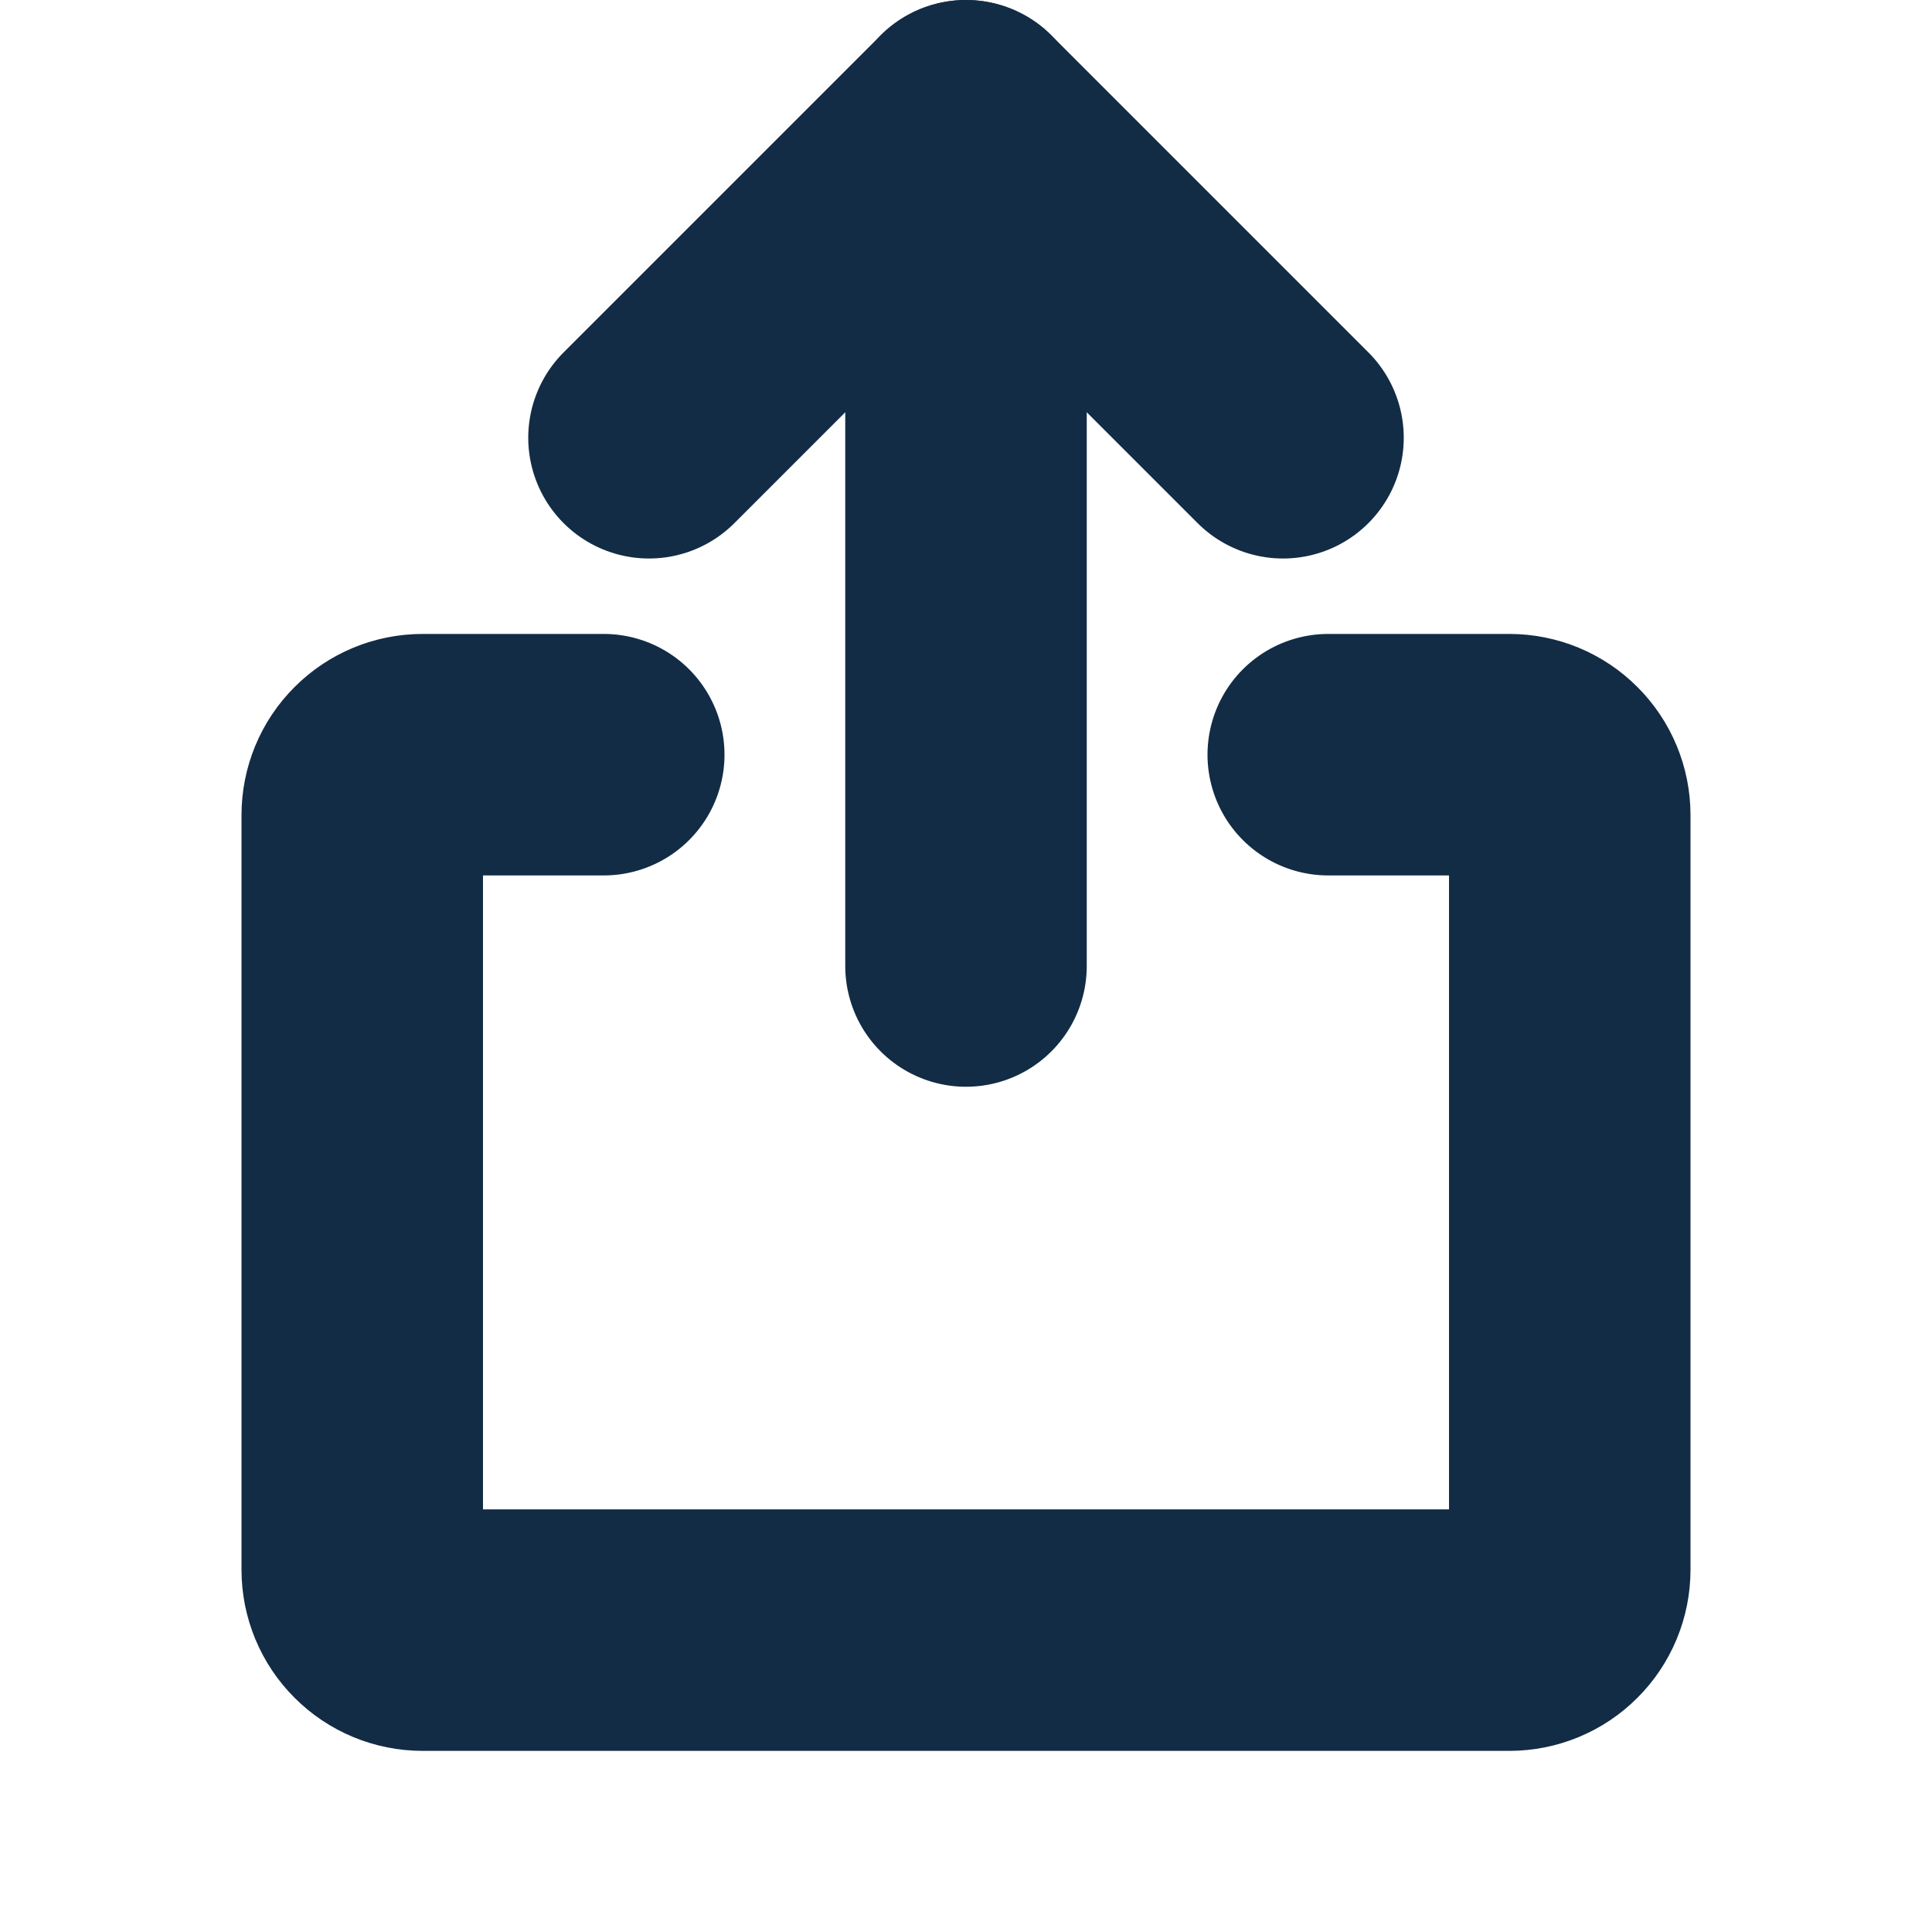
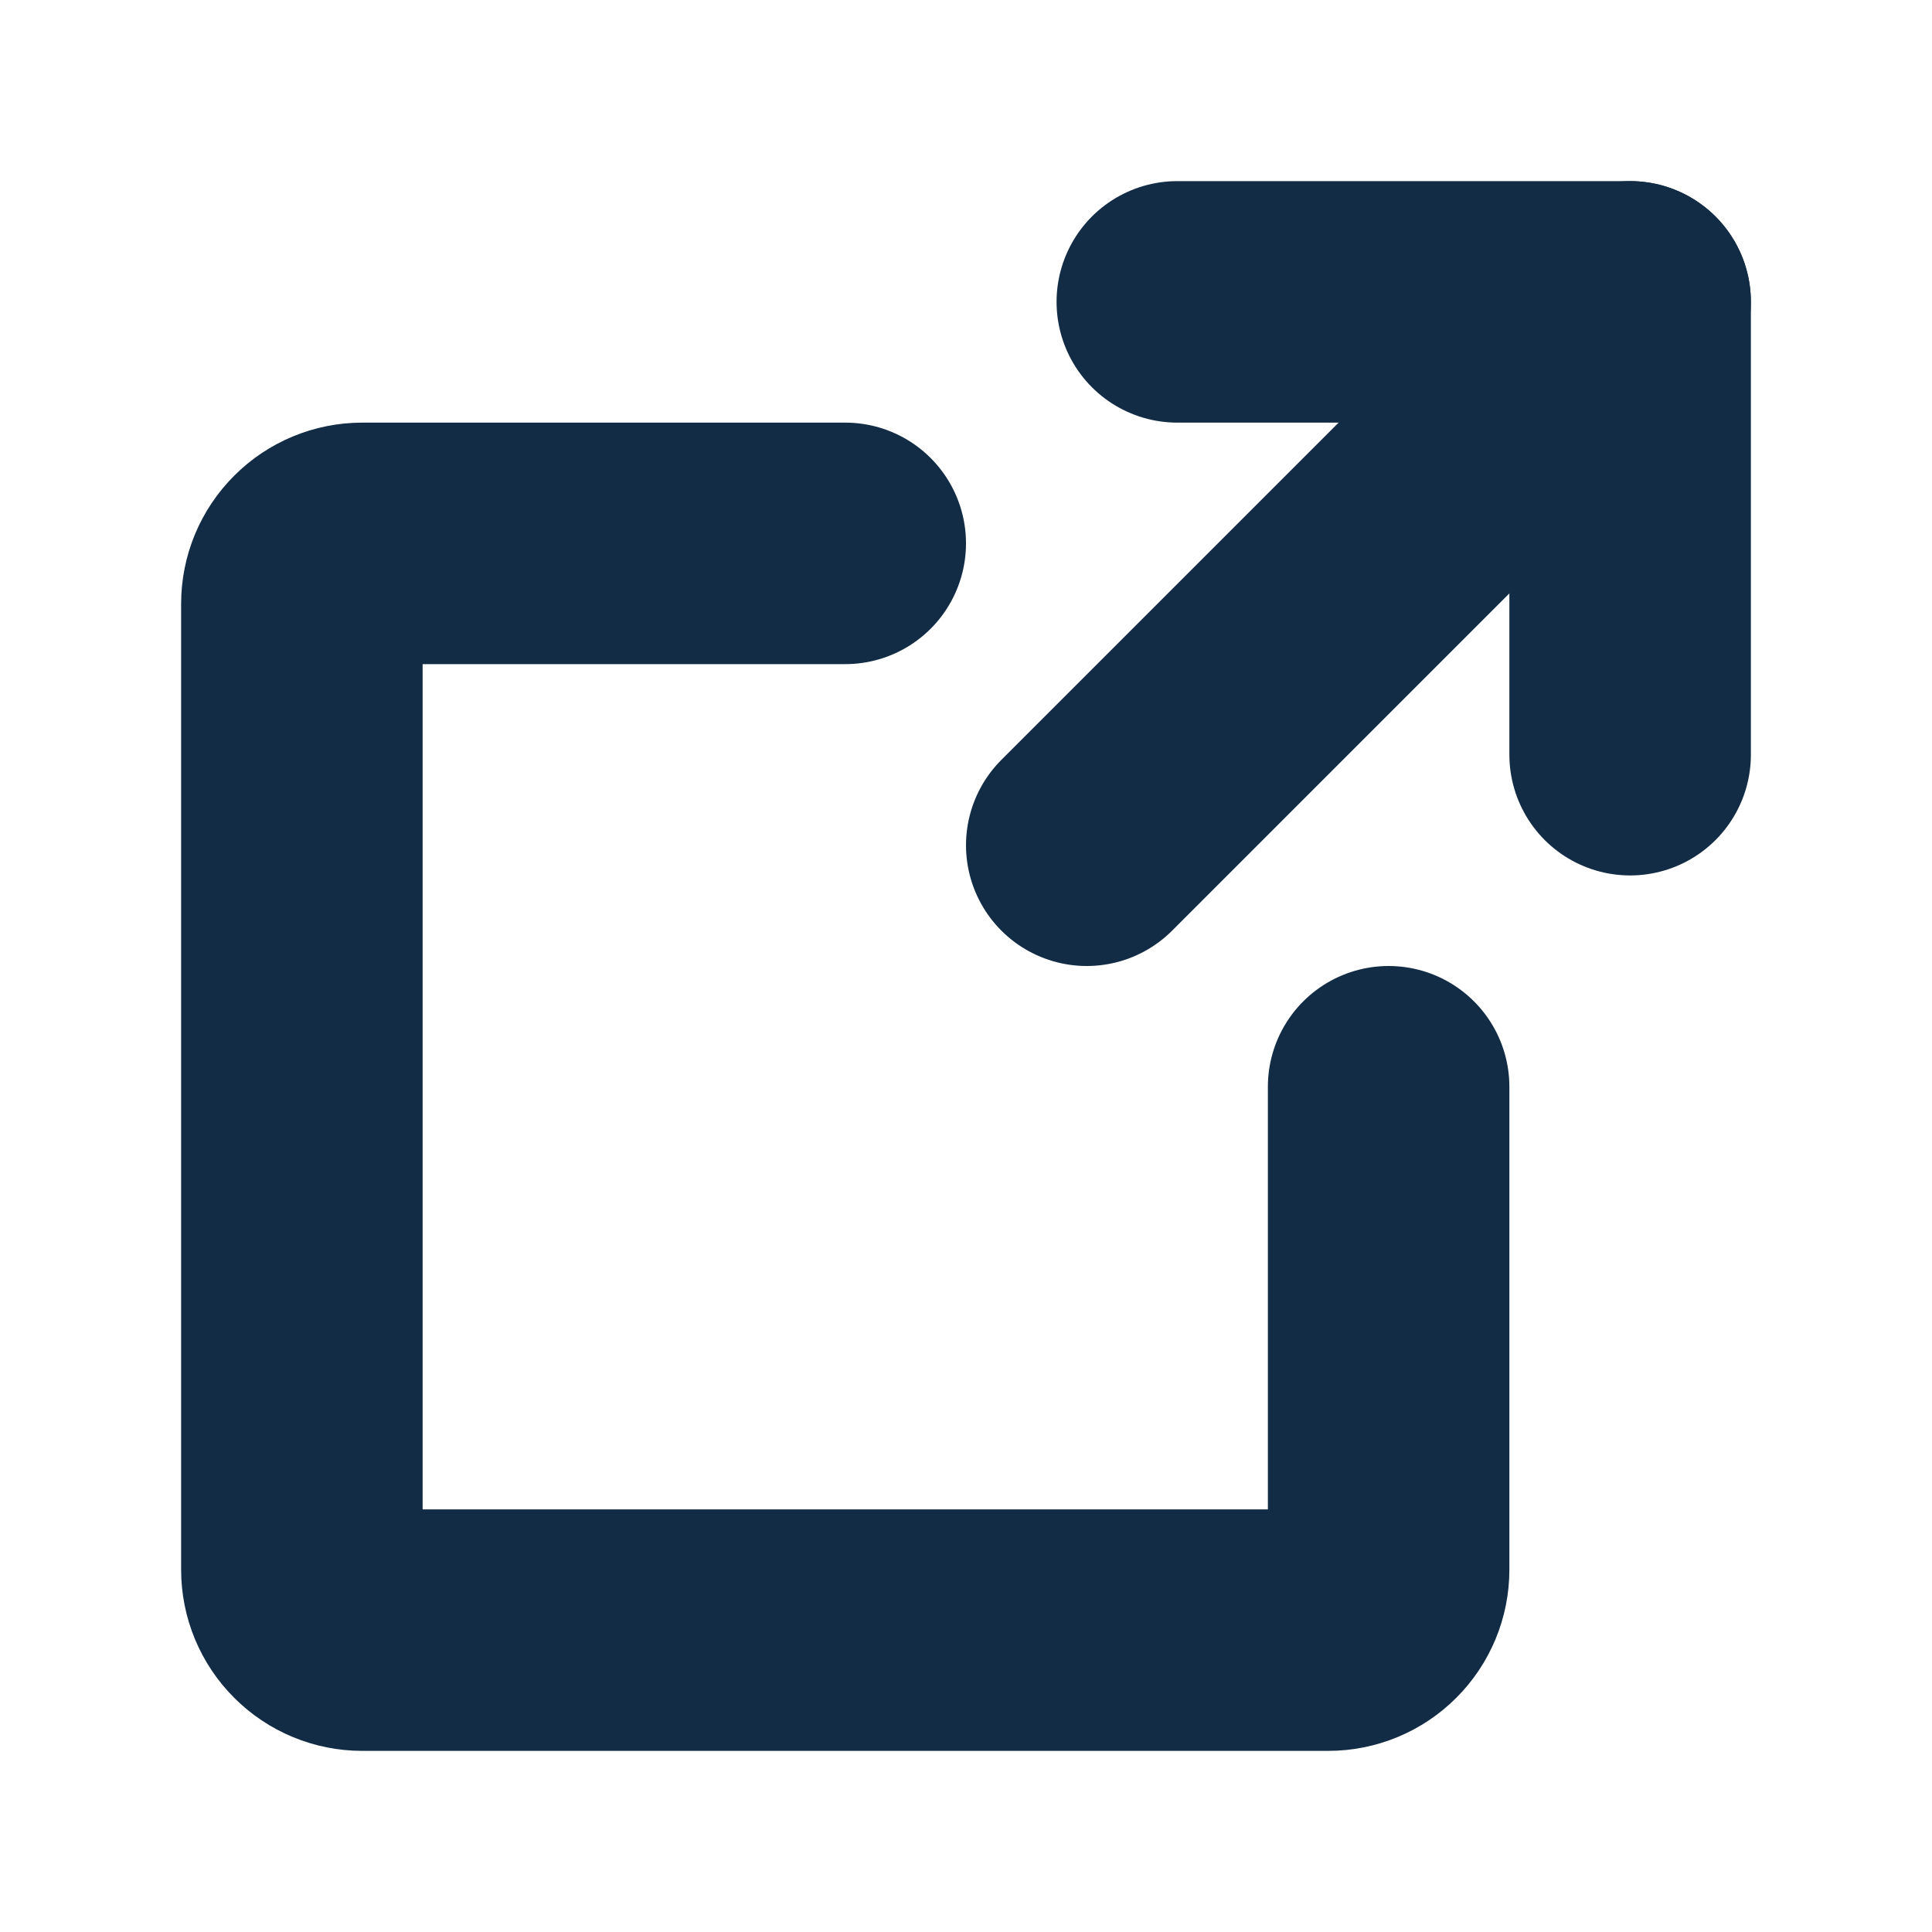
<svg xmlns="http://www.w3.org/2000/svg" width="24" height="24" viewBox="0 0 24 24" fill="none">
-   <path d="M8.062 5.438L12 1.5L15.938 5.438" stroke="#132C45" stroke-width="3" stroke-linecap="round" stroke-linejoin="round" />
-   <path d="M12 12V1.5" stroke="#132C45" stroke-width="3" stroke-linecap="round" stroke-linejoin="round" />
-   <path d="M16.5 9.375H18.75C18.949 9.375 19.14 9.454 19.28 9.595C19.421 9.735 19.5 9.926 19.5 10.125V19.5C19.5 19.699 19.421 19.89 19.28 20.03C19.14 20.171 18.949 20.25 18.75 20.25H5.25C5.051 20.25 4.86 20.171 4.72 20.03C4.579 19.89 4.5 19.699 4.5 19.5V10.125C4.5 9.926 4.579 9.735 4.72 9.595C4.86 9.454 5.051 9.375 5.25 9.375H7.5" stroke="#132C45" stroke-width="3" stroke-linecap="round" stroke-linejoin="round" />
+   <path d="M20.25 9.375V3.75H14.625" stroke="#132C45" stroke-width="3" stroke-linecap="round" stroke-linejoin="round" />
+   <path d="M13.5 10.5L20.25 3.75" stroke="#132C45" stroke-width="3" stroke-linecap="round" stroke-linejoin="round" />
+   <path d="M17.25 13.5V19.5C17.25 19.699 17.171 19.89 17.03 20.03C16.89 20.171 16.699 20.25 16.5 20.25H4.5C4.301 20.25 4.11 20.171 3.97 20.03C3.829 19.89 3.75 19.699 3.75 19.5V7.5C3.75 7.301 3.829 7.11 3.97 6.97C4.11 6.829 4.301 6.75 4.5 6.75H10.5" stroke="#132C45" stroke-width="3" stroke-linecap="round" stroke-linejoin="round" />
</svg>
